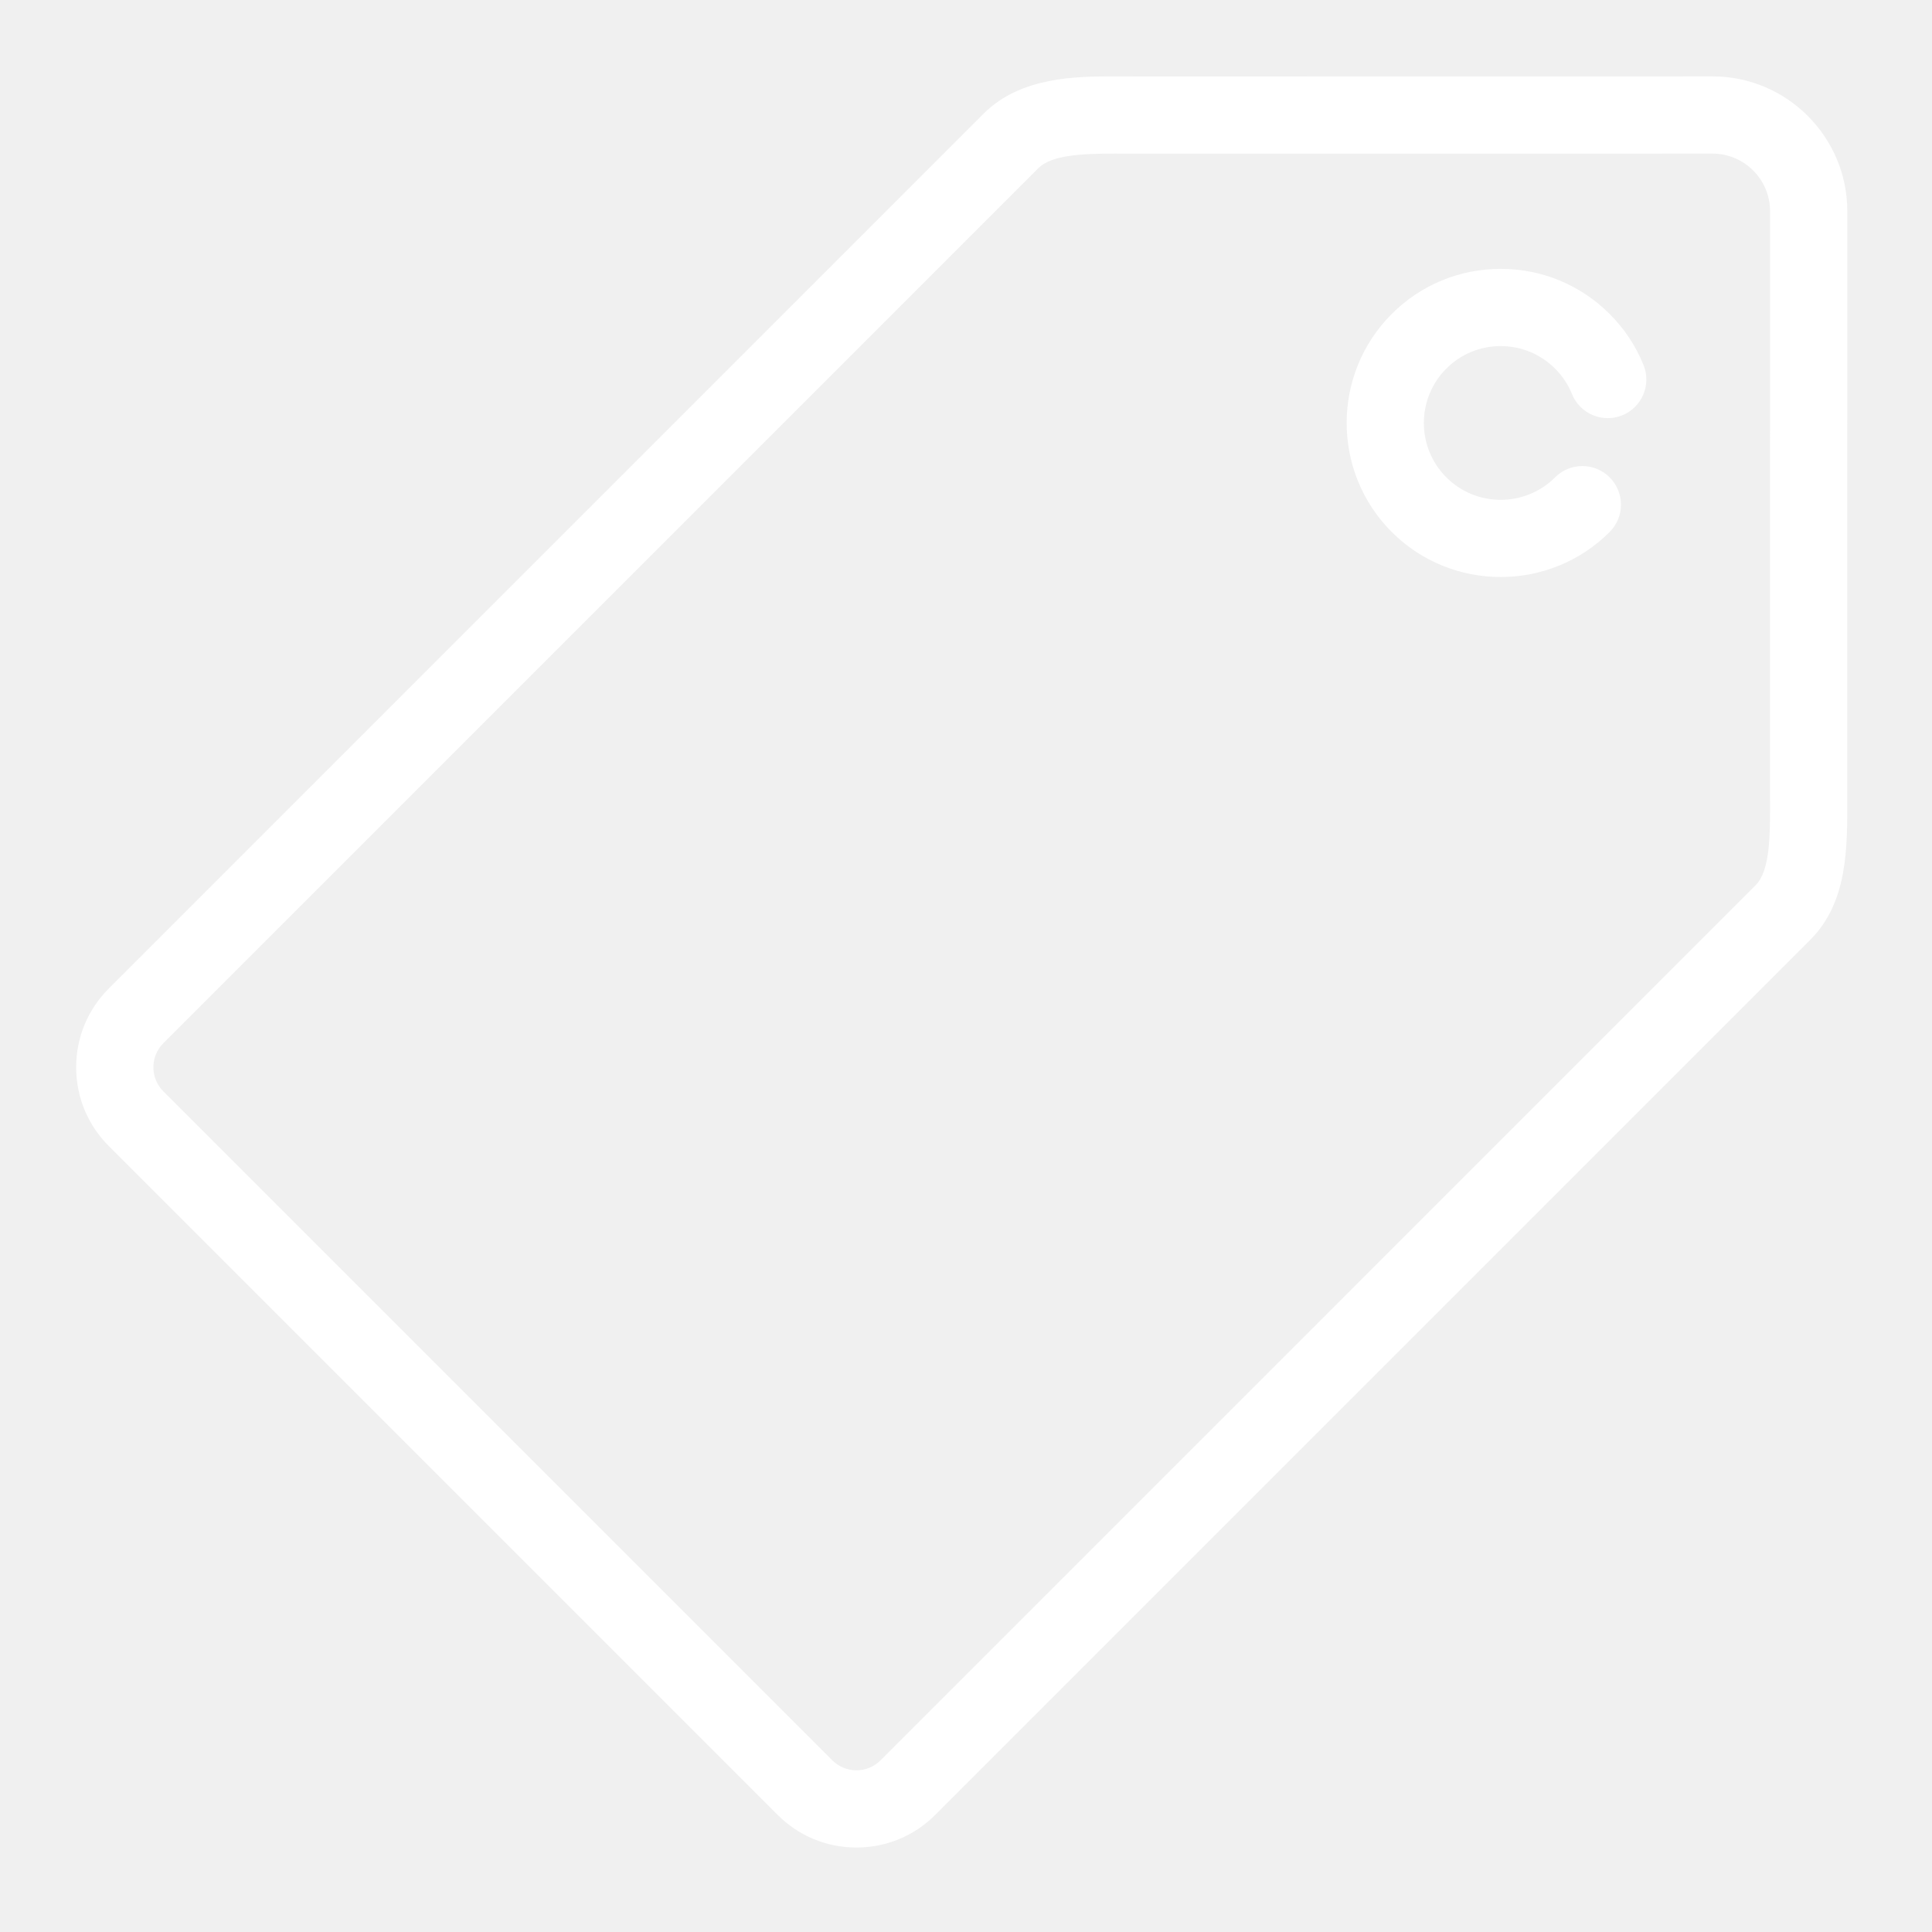
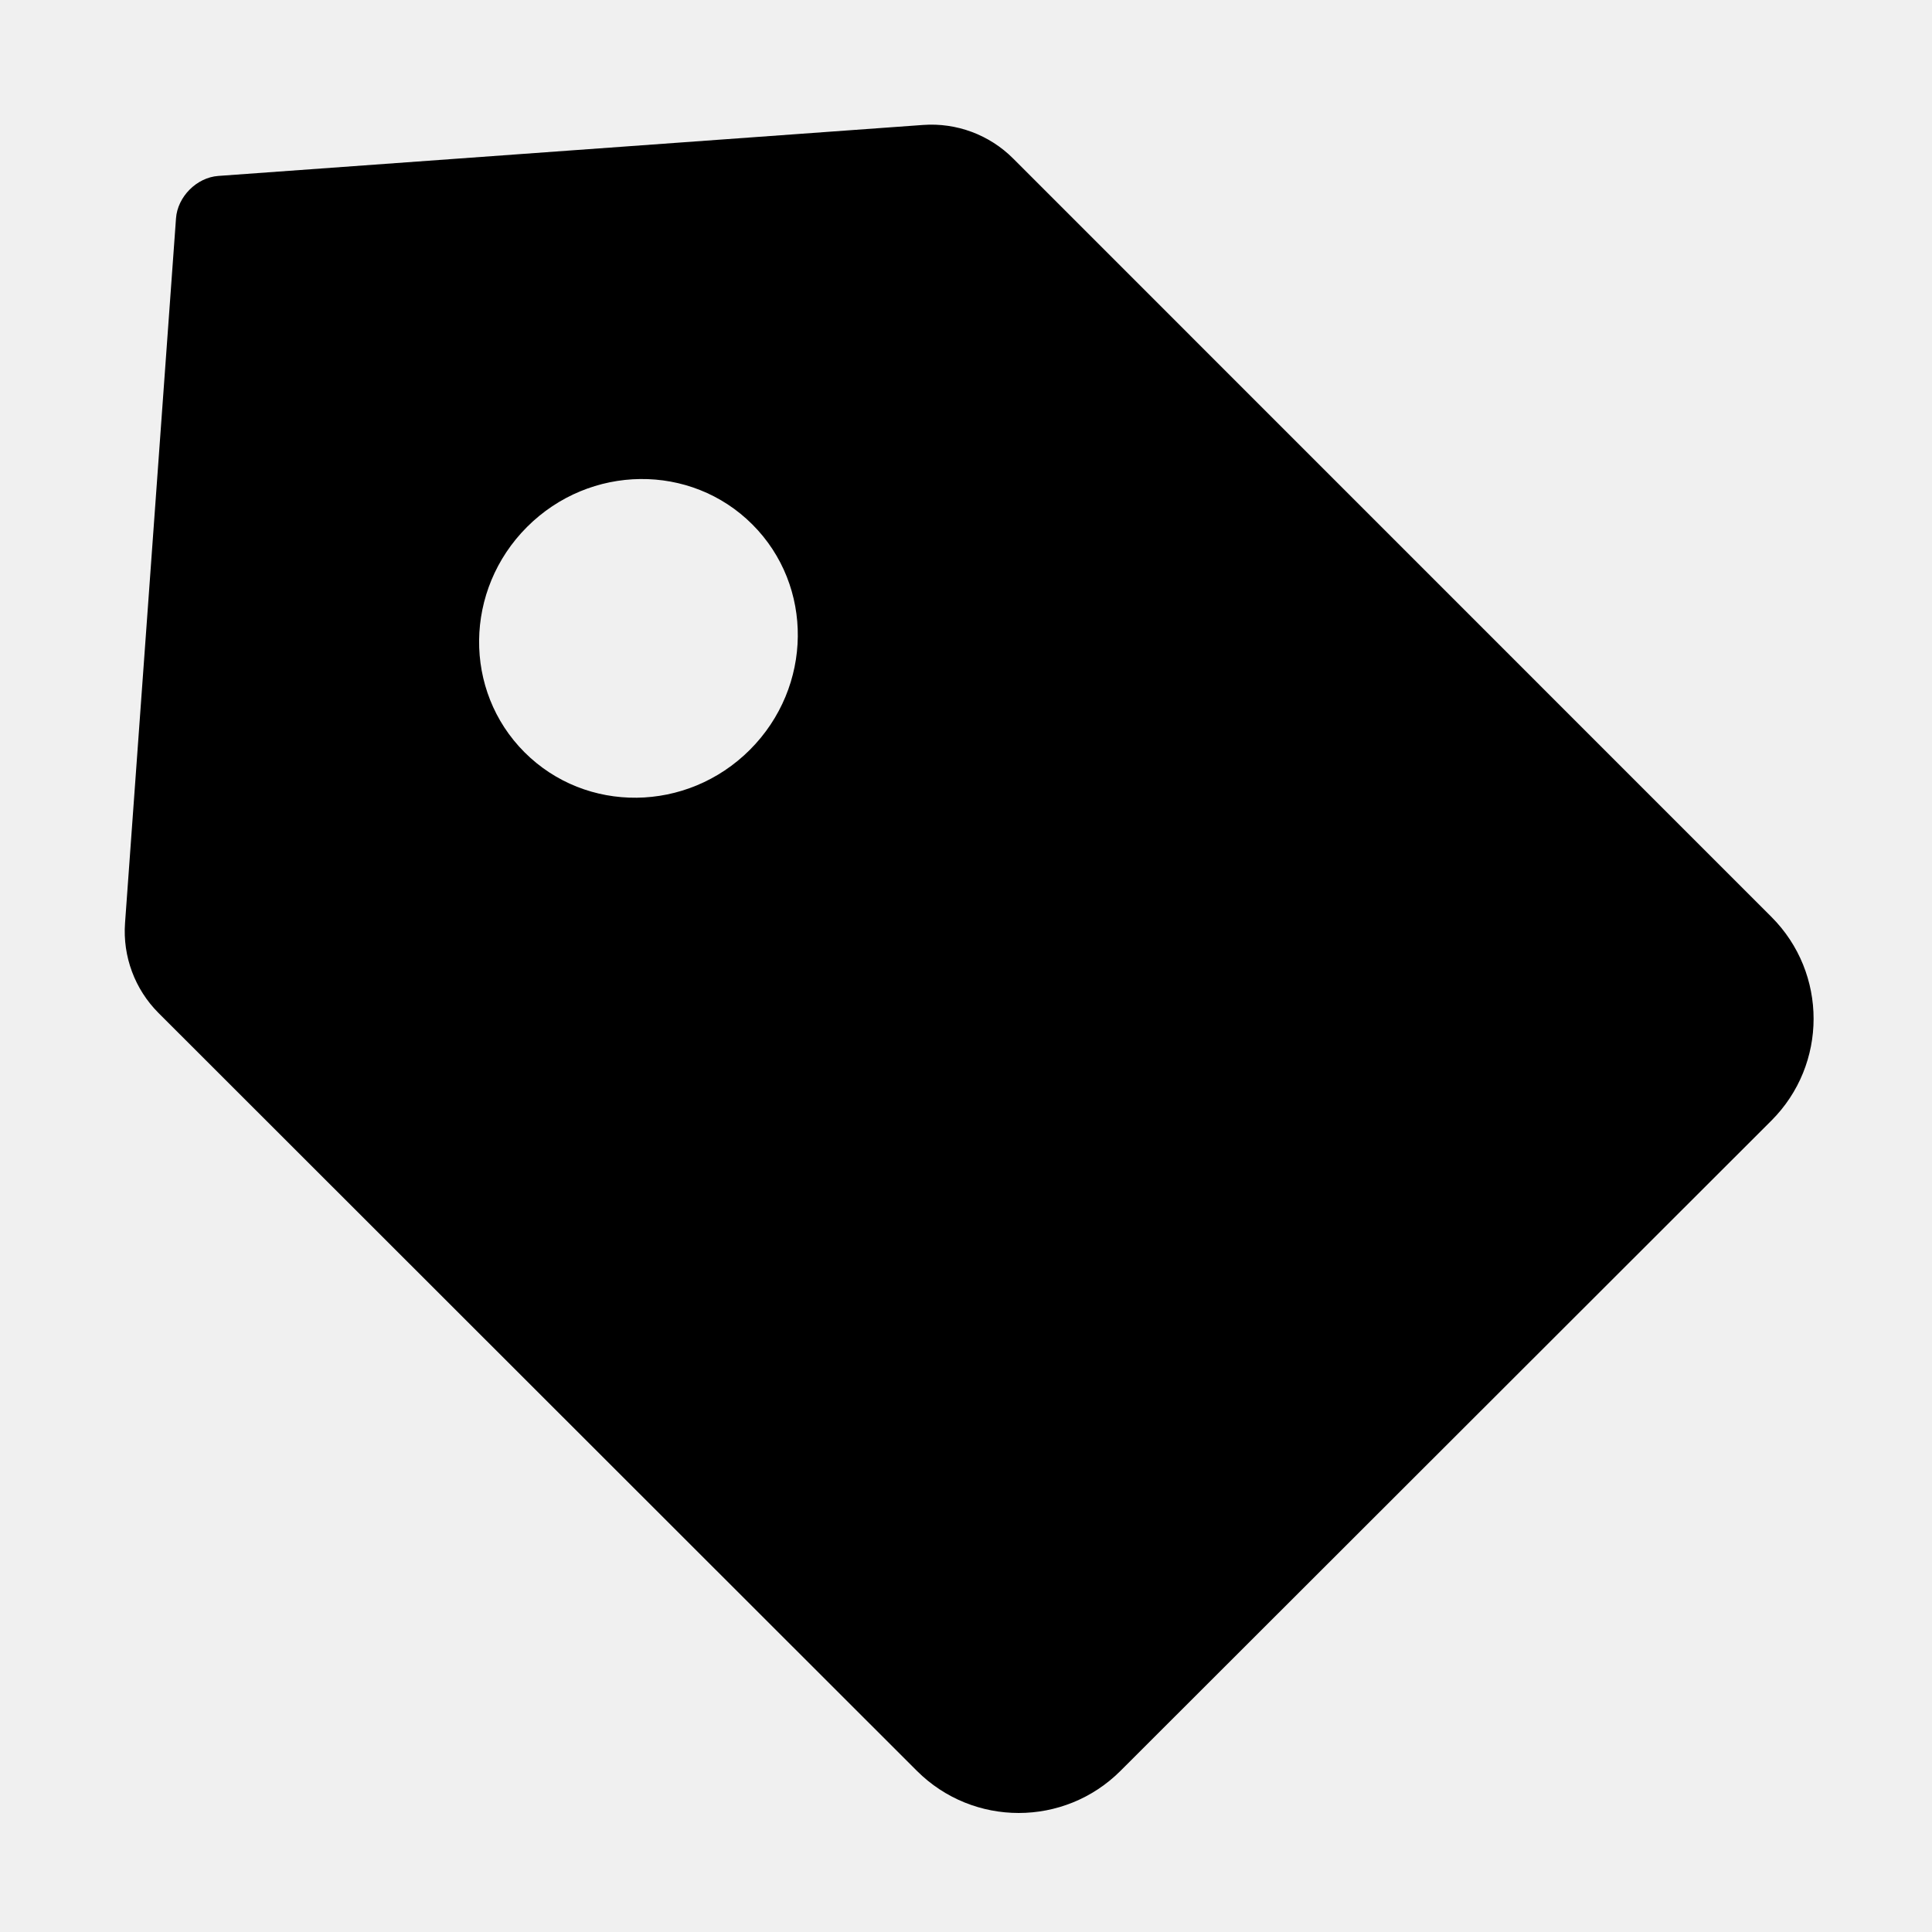
- <svg xmlns="http://www.w3.org/2000/svg" class="icon" width="16px" height="16.00px" viewBox="0 0 1024 1024" version="1.1">
-   <path fill="#ffffff" d="M979.068 415.512c0 0 0.041-300.381 0.041-303.554 0-39.418-32.06-71.478-71.478-71.478-3.172 0-303.543 0.041-303.533 0.041-2.128 0-4.257-0.01-6.365-0.02-2.241-0.01-4.462-0.02-6.672-0.02-19.893 0-49.948 0-69.616 19.658l-463.773 463.783c-11.164 11.144-17.304 25.972-17.304 41.751 0 15.769 6.14 30.597 17.294 41.761l354.504 354.494c11.144 11.154 25.972 17.304 41.751 17.304 15.779 0 30.607-6.14 41.761-17.294l463.762-463.783c19.883-19.862 19.77-48.433 19.647-76.052C979.078 419.923 979.068 417.723 979.068 415.512zM938.156 422.277c0.092 20.108 0.164 39.111-7.654 46.919l-463.773 463.793c-3.418 3.428-7.972 5.311-12.812 5.311-4.83 0-9.373-1.883-12.791-5.311l-354.514-354.504c-3.428-3.428-5.311-7.972-5.311-12.812s1.883-9.373 5.311-12.802l463.783-463.783c7.081-7.081 23.976-7.675 40.666-7.675 2.149 0 4.308 0.01 6.488 0.02 2.169 0.01 4.349 0.02 6.549 0.02 0 0 300.361-0.041 303.533-0.041 16.844 0 30.546 13.702 30.546 30.546 0 3.172-0.041 303.554-0.041 303.554C938.135 417.784 938.146 420.035 938.156 422.277zM859.832 220.122c-10.479 4.247-22.41-0.808-26.657-11.277-2.047-5.045-5.055-9.578-8.954-13.467-7.705-7.705-17.939-11.942-28.837-11.942-10.878 0-21.111 4.236-28.796 11.932-15.892 15.892-15.882 41.751 0.01 57.643 15.871 15.882 41.73 15.882 57.622 0 7.992-7.992 20.957-7.992 28.939 0.01 7.992 7.992 7.992 20.957-0.01 28.939-15.923 15.912-36.839 23.874-57.745 23.874-20.927 0-41.833-7.961-57.755-23.874-31.845-31.856-31.856-83.676-0.02-115.531 15.421-15.431 35.939-23.925 57.755-23.925 21.827 0 42.344 8.493 57.776 23.925 7.787 7.787 13.825 16.885 17.939 27.036C875.345 203.934 870.3 215.876 859.832 220.122z" />
+ <svg xmlns="http://www.w3.org/2000/svg" t="1596556022631" class="icon" viewBox="0 0 1024 1024" version="1.1" p-id="2556" width="16" height="16">
+   <defs>
+     <style type="text/css" />
+   </defs>
+   <path d="M115.749 93.245c-11.572 0.811-21.648 11.103-22.46 22.46L66.272 489.226c-1.282 17.729 5.204 35.139 17.773 47.709l401.909 401.638c29.811 29.792 78.122 29.796 107.938 0.009l344.959-344.608c29.844-29.813 29.857-78.178 0.032-108.008L536.978 84.002c-12.569-12.57-29.981-19.057-47.711-17.775L115.749 93.245zM397.455 397.41c-33.353 33.348-86.814 33.945-119.438 1.32-32.625-32.625-32.023-86.086 1.323-119.435 33.35-33.349 86.81-33.948 119.435-1.323C431.4 310.596 430.803 364.058 397.455 397.41L397.455 397.41z" p-id="2557" />
</svg>
